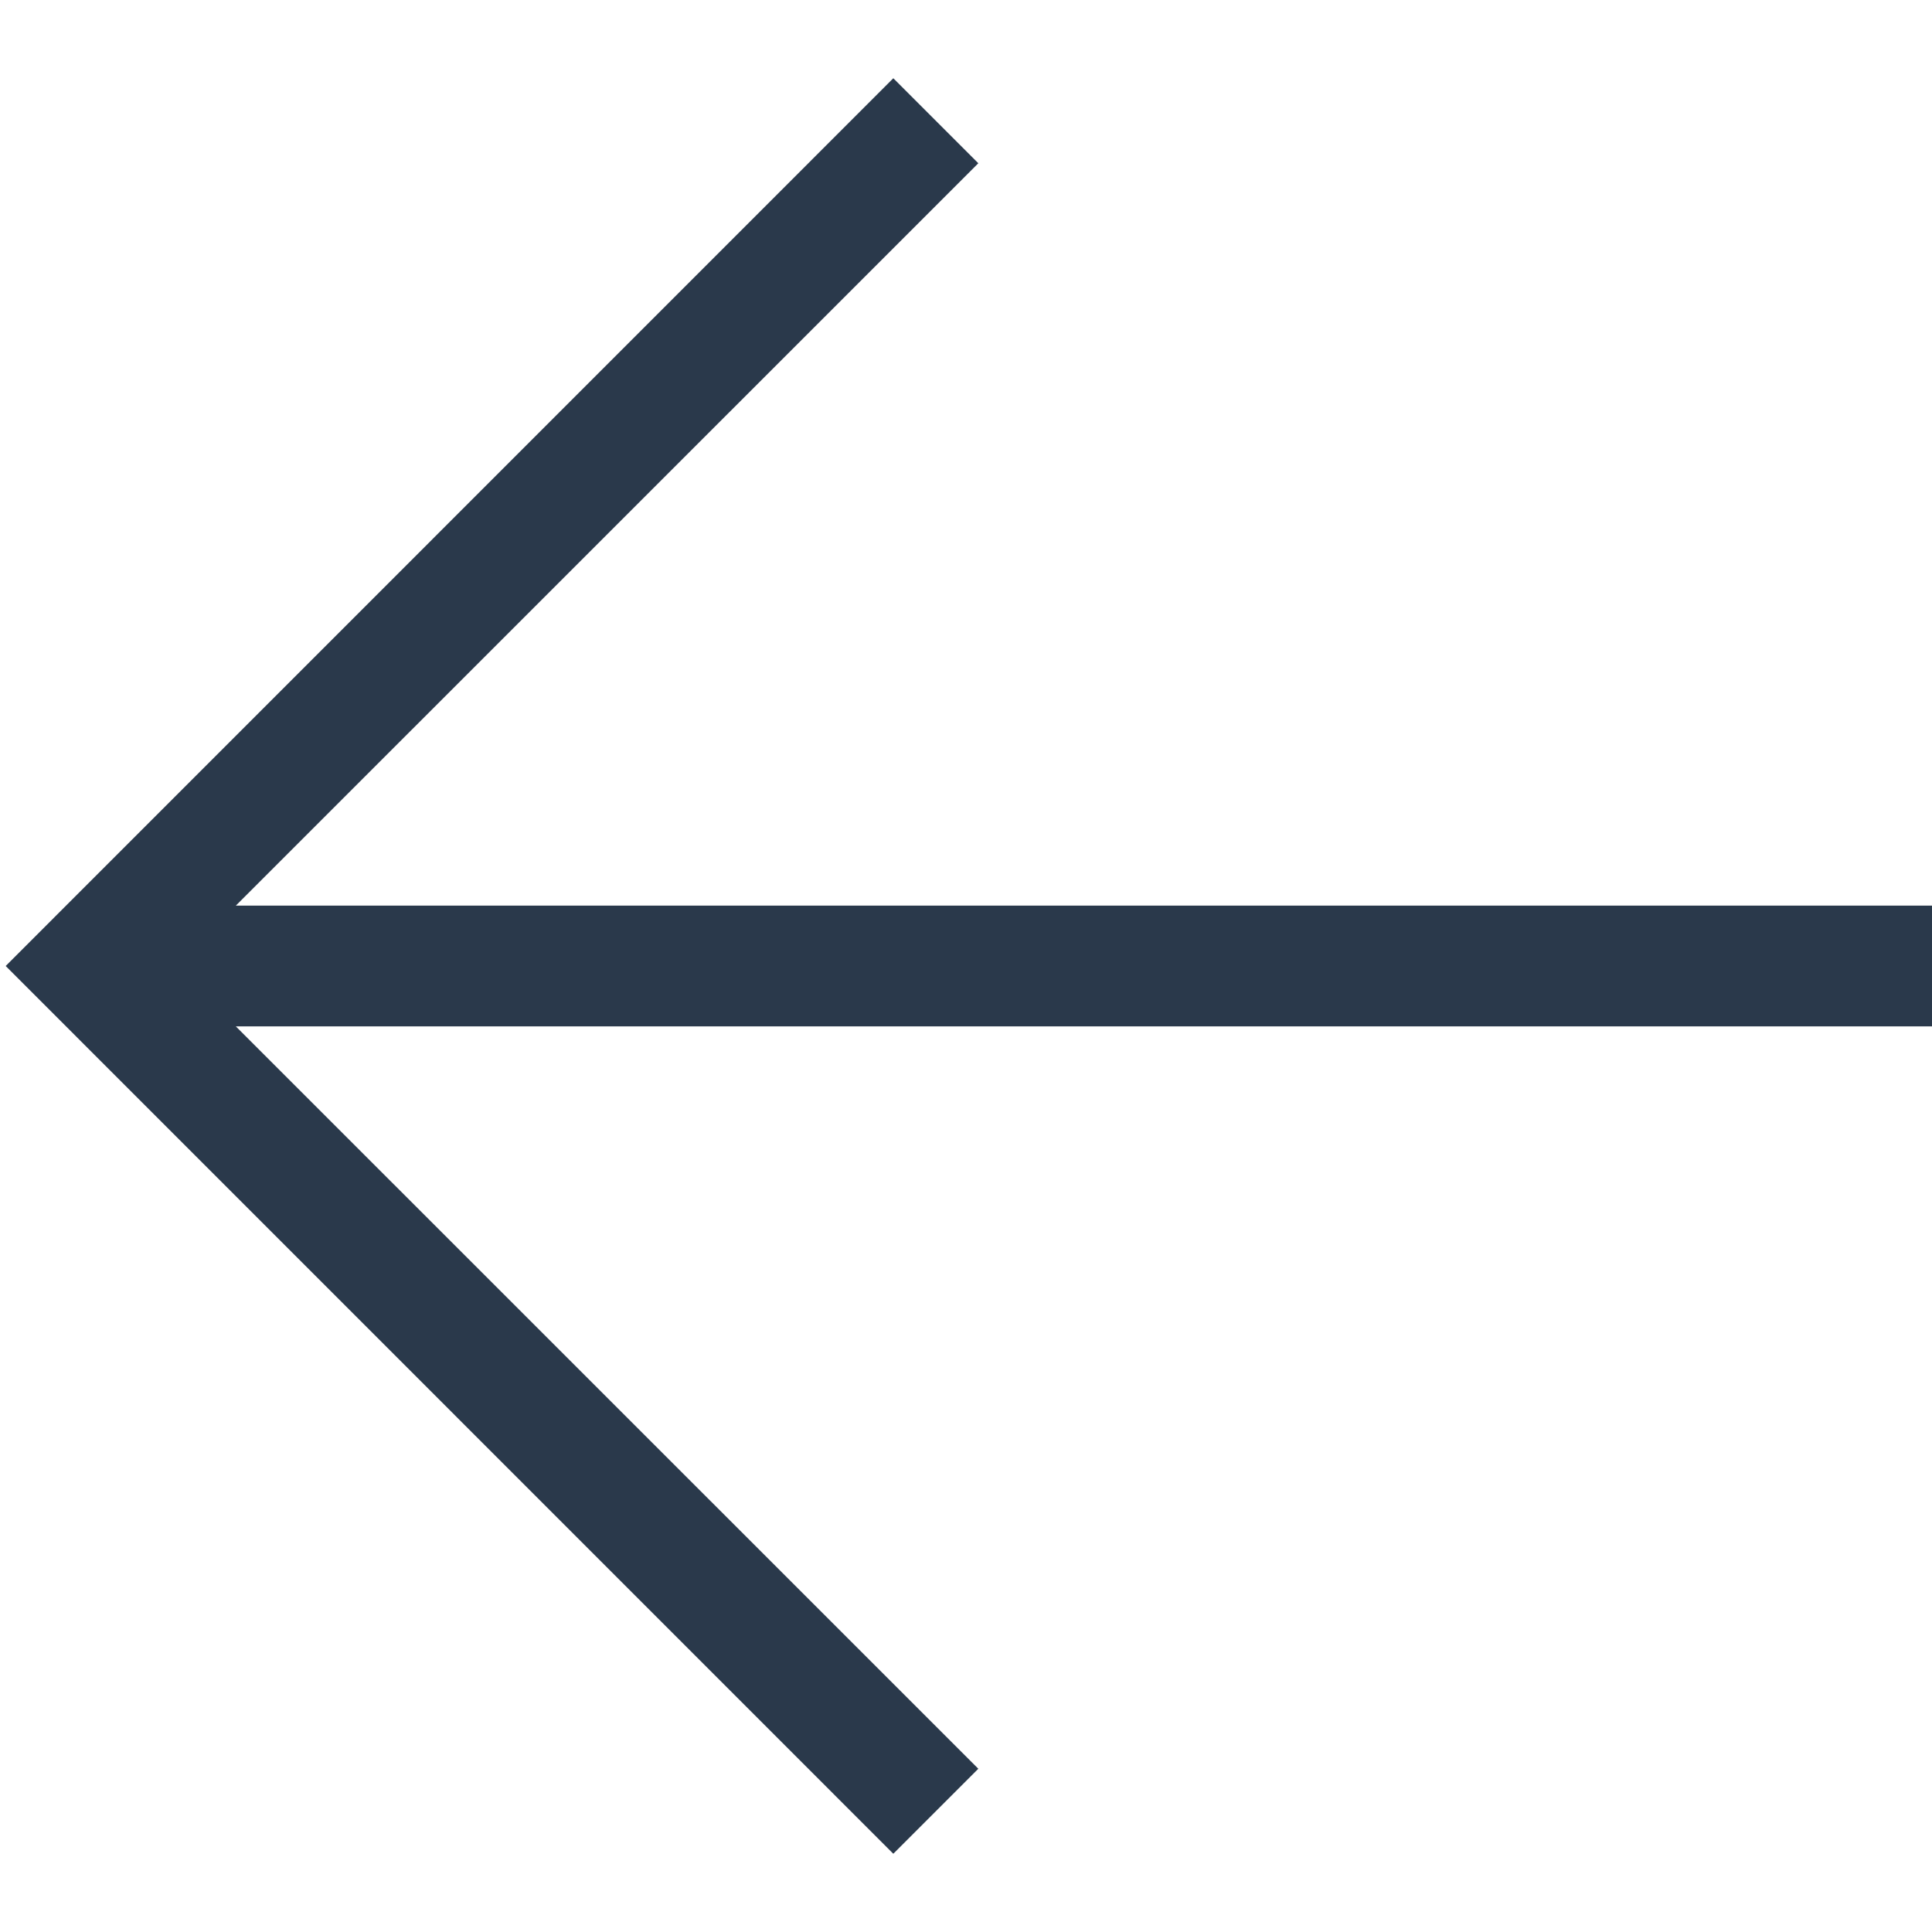
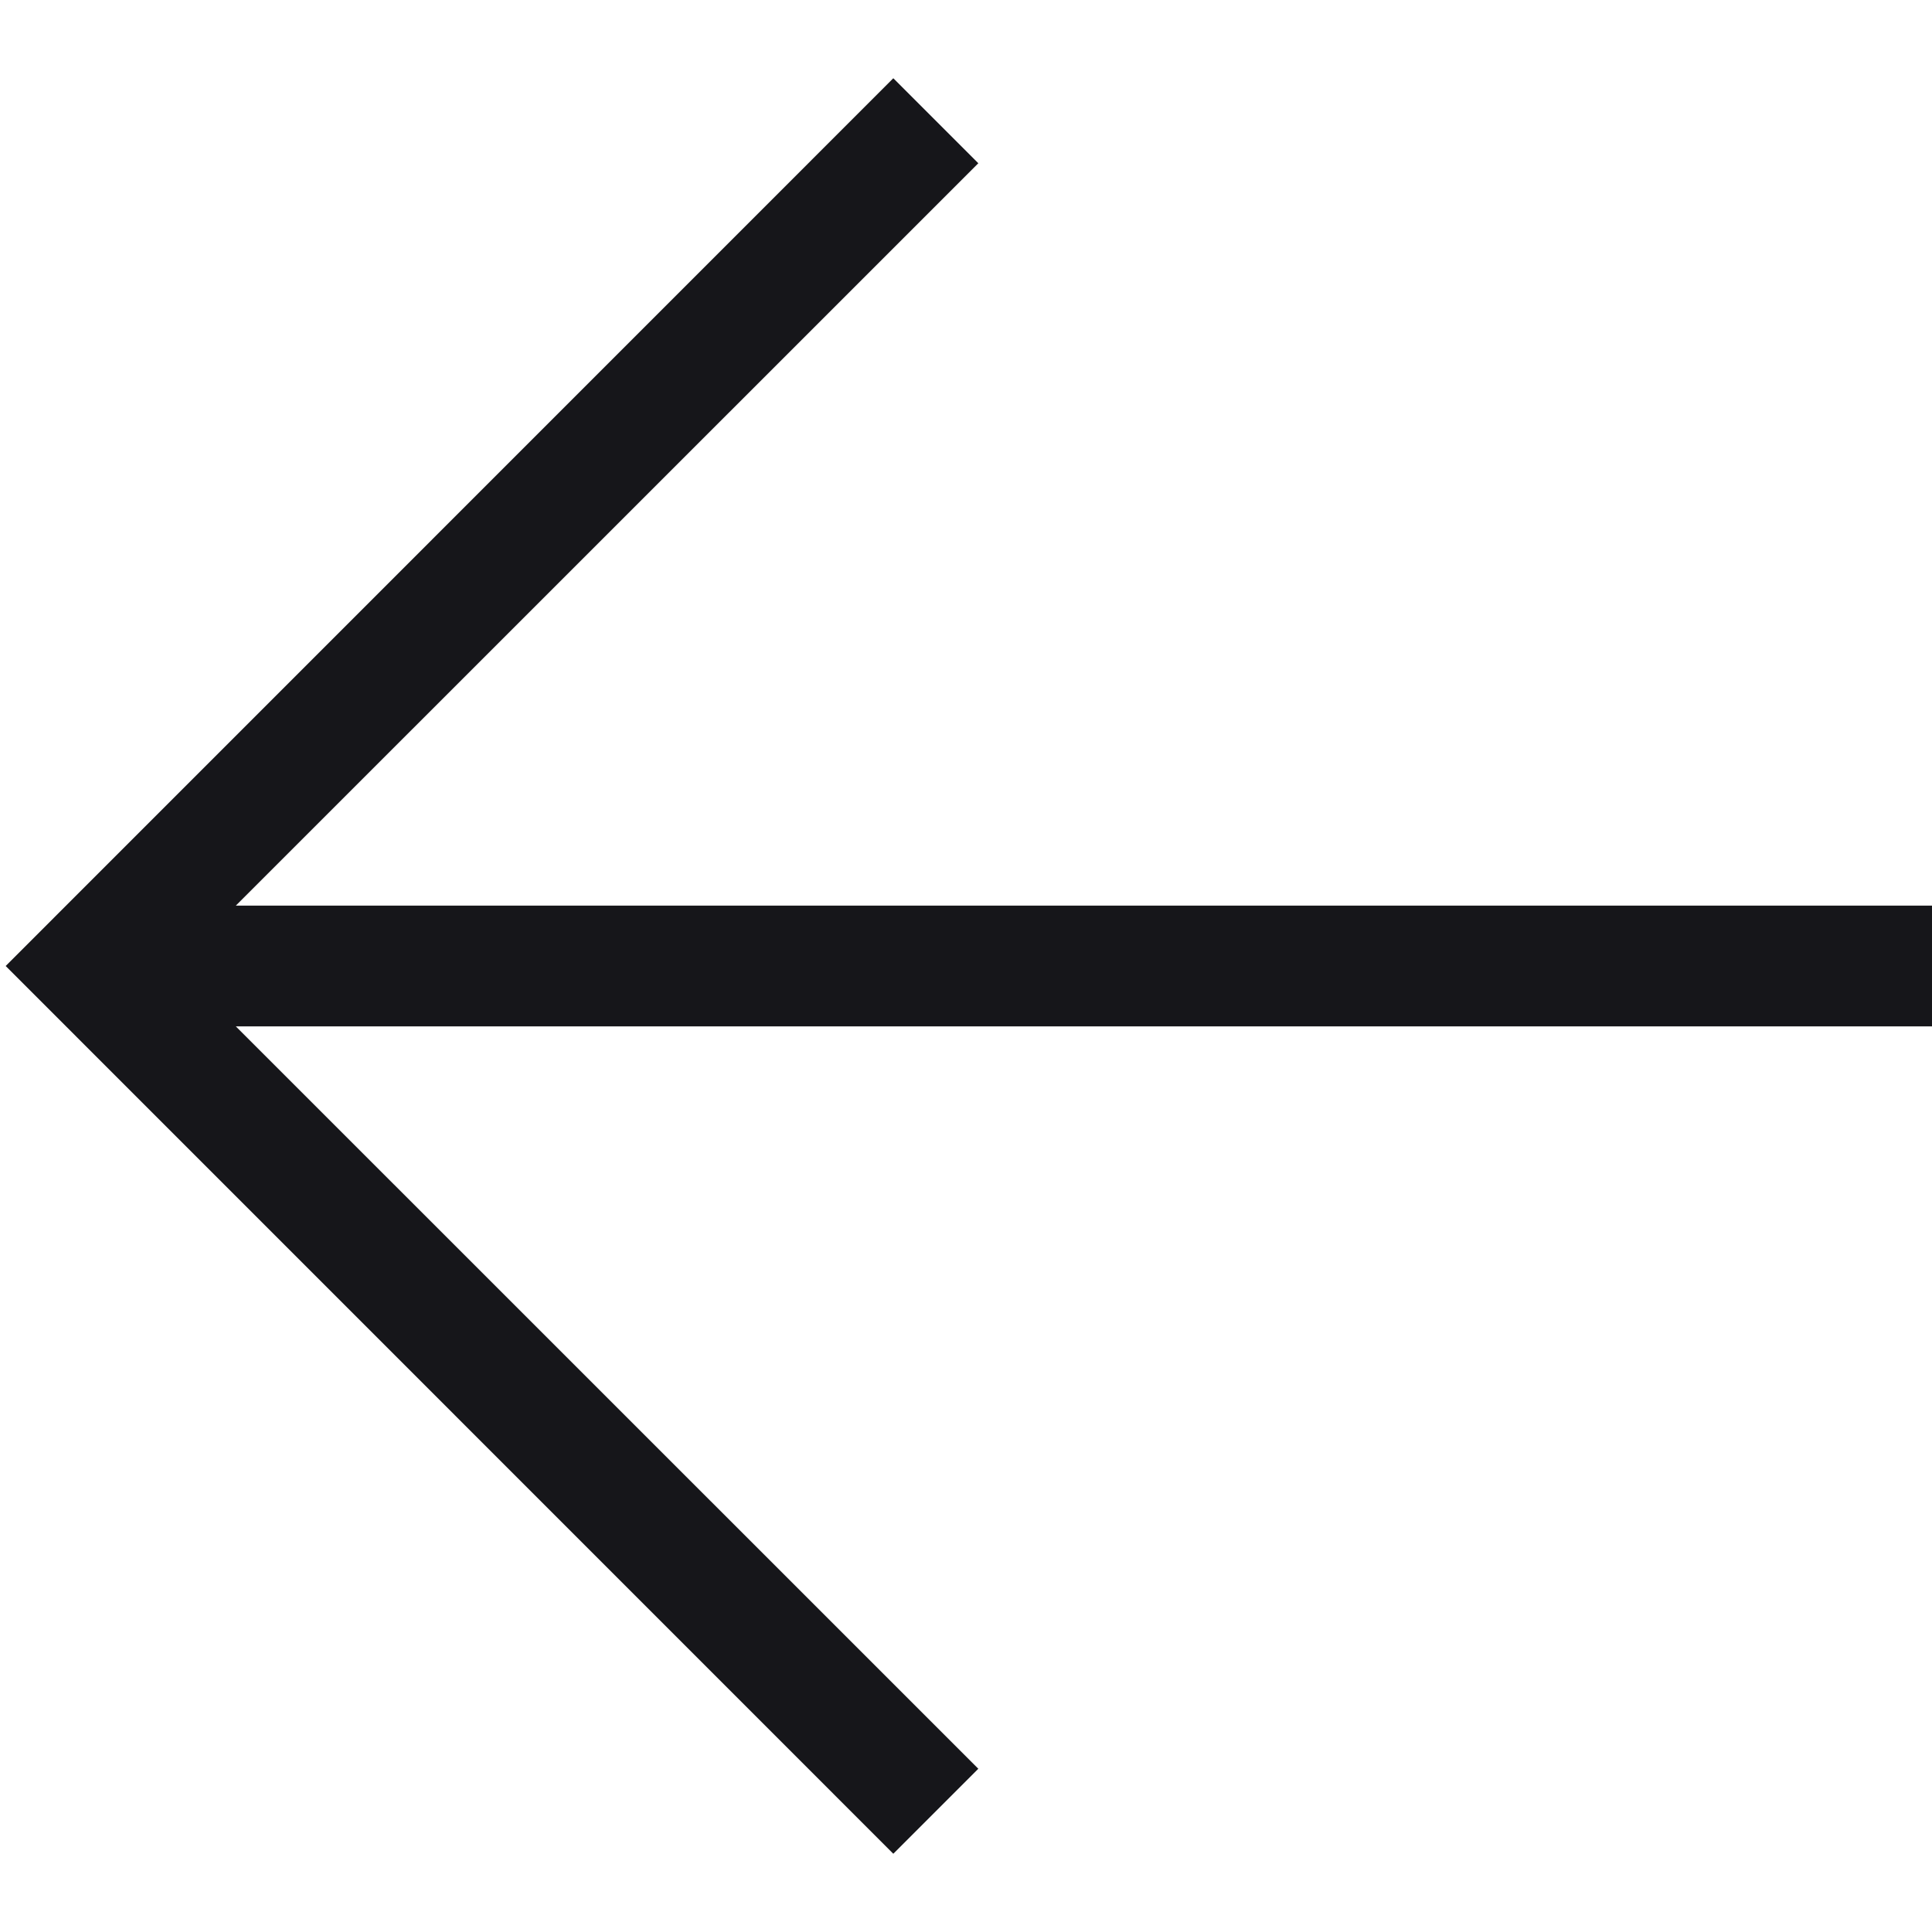
<svg xmlns="http://www.w3.org/2000/svg" width="16" height="16" viewBox="0 0 16 16" fill="none">
-   <path d="M16 8.5H1.953L8.102 14.648L7.398 15.352L0.047 8L7.398 0.648L8.102 1.352L1.953 7.5H16V8.5Z" fill="#2A394B" />
+   <path d="M16 8.5H1.953L8.102 14.648L7.398 15.352L0.047 8L7.398 0.648L8.102 1.352L1.953 7.5H16V8.5Z" fill="#16161A" />
</svg>
